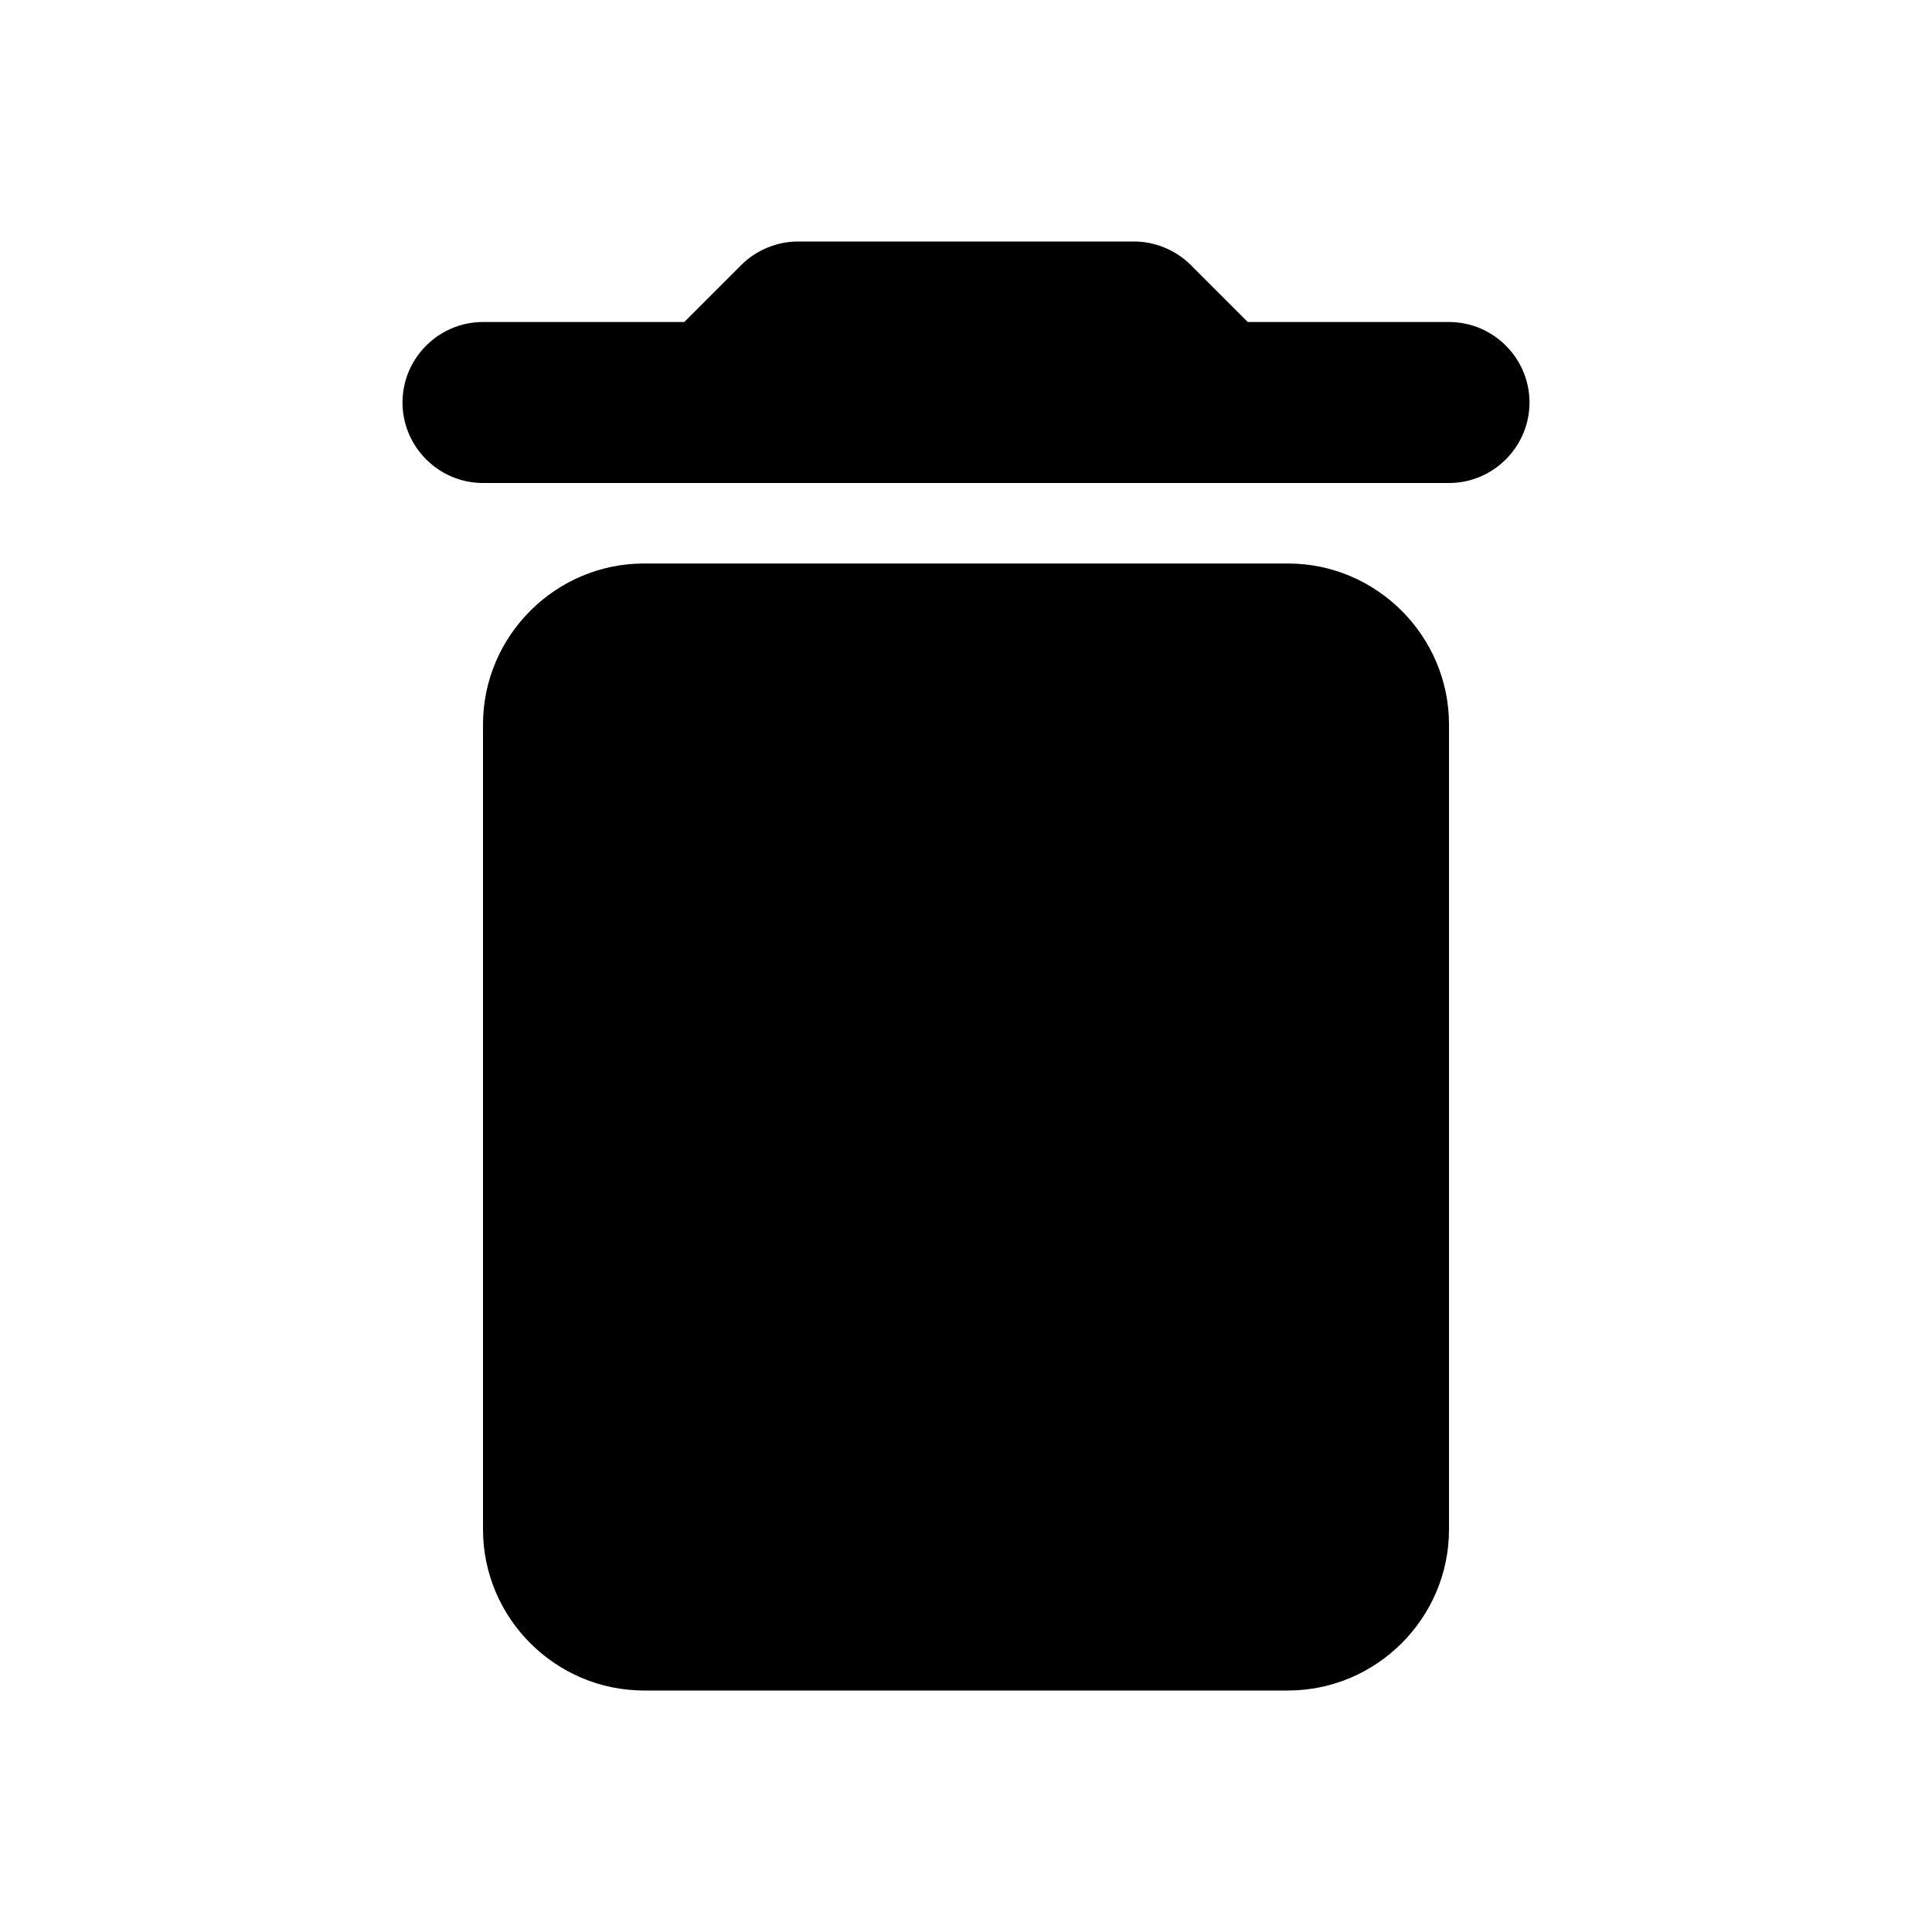
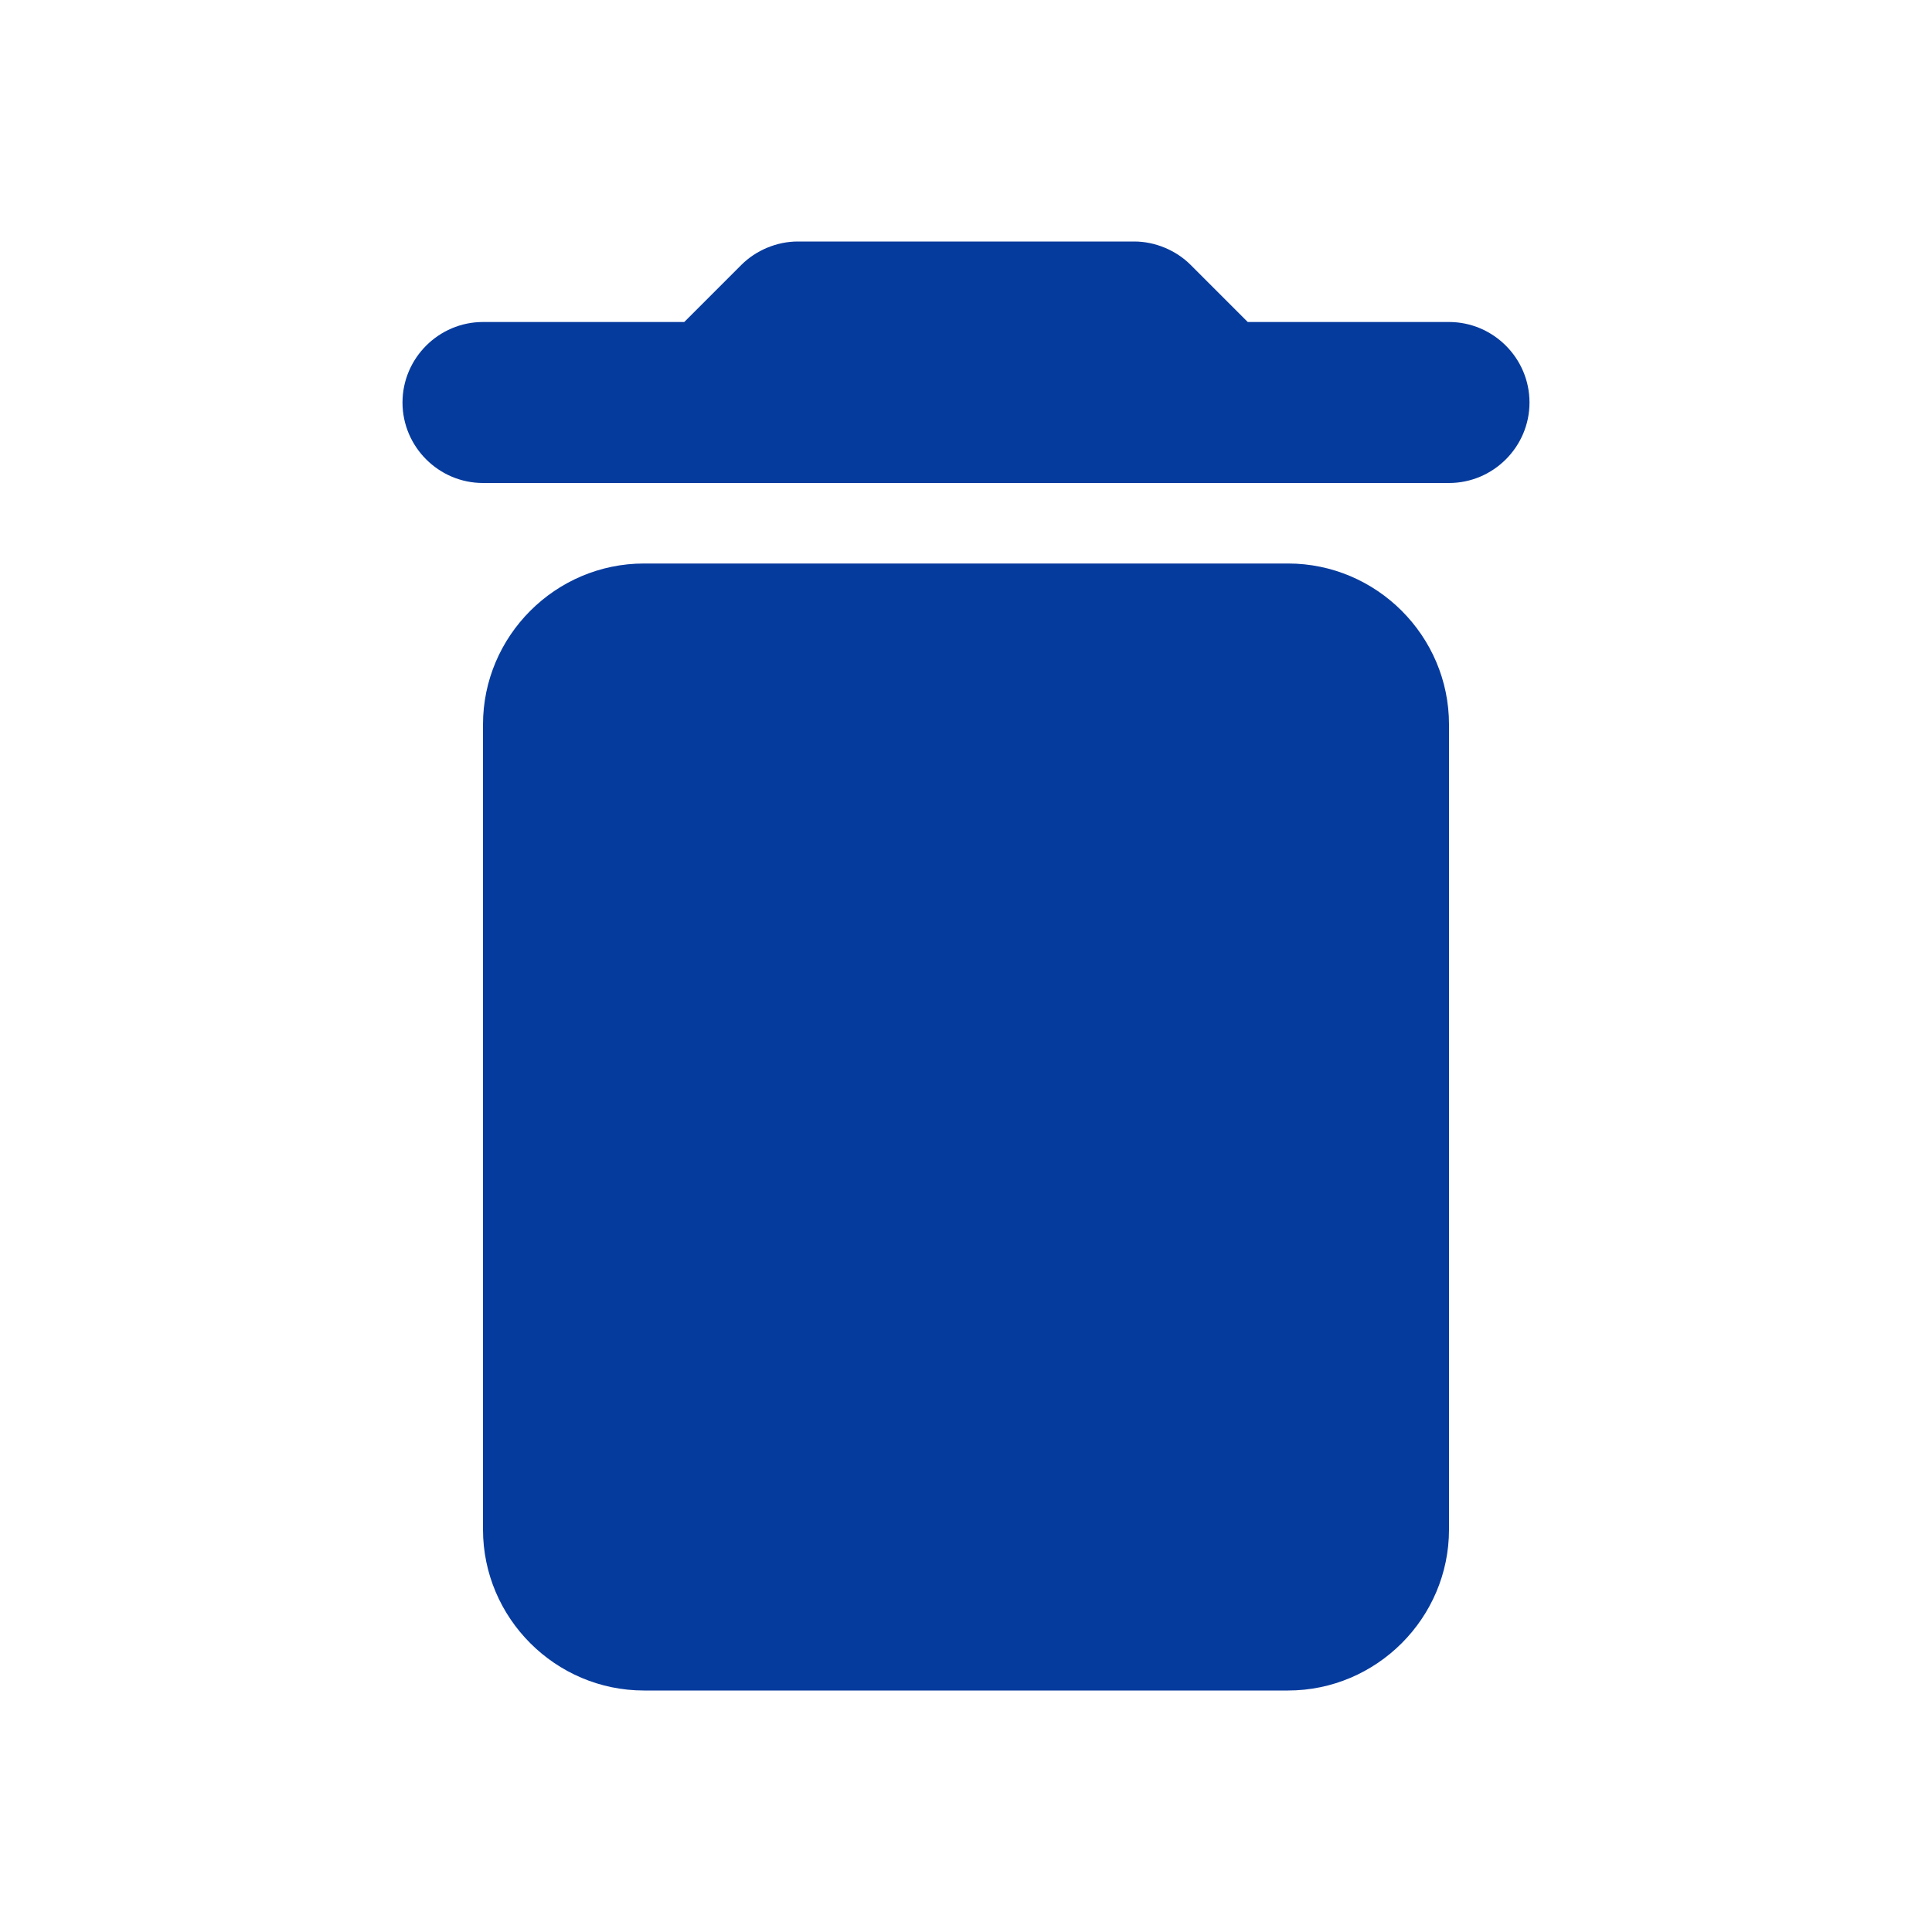
- <svg xmlns="http://www.w3.org/2000/svg" viewBox="0 0 24 24" fill="none">
-   <path d="M6 19C6 20.1 6.9 21 8 21H16C17.1 21 18 20.1 18 19V9C18 7.9 17.1 7 16 7H8C6.9 7 6 7.9 6 9V19ZM18 4H15.5L14.79 3.29C14.61 3.11 14.35 3 14.09 3H9.91C9.65 3 9.39 3.11 9.21 3.29L8.5 4H6C5.45 4 5 4.45 5 5C5 5.55 5.45 6 6 6H18C18.55 6 19 5.55 19 5C19 4.45 18.55 4 18 4Z" fill="currentColor" />
+ <svg xmlns="http://www.w3.org/2000/svg" width="24" height="24" viewBox="0 0 24 24" fill="none">
+   <path d="M6 19C6 20.1 6.9 21 8 21H16C17.1 21 18 20.1 18 19V9C18 7.9 17.1 7 16 7H8C6.9 7 6 7.9 6 9V19ZM18 4H15.5L14.79 3.29C14.61 3.11 14.35 3 14.09 3H9.91C9.65 3 9.39 3.11 9.21 3.29L8.5 4H6C5.45 4 5 4.45 5 5C5 5.55 5.45 6 6 6H18C18.55 6 19 5.55 19 5C19 4.45 18.55 4 18 4Z" fill="#063B9E" />
</svg>
